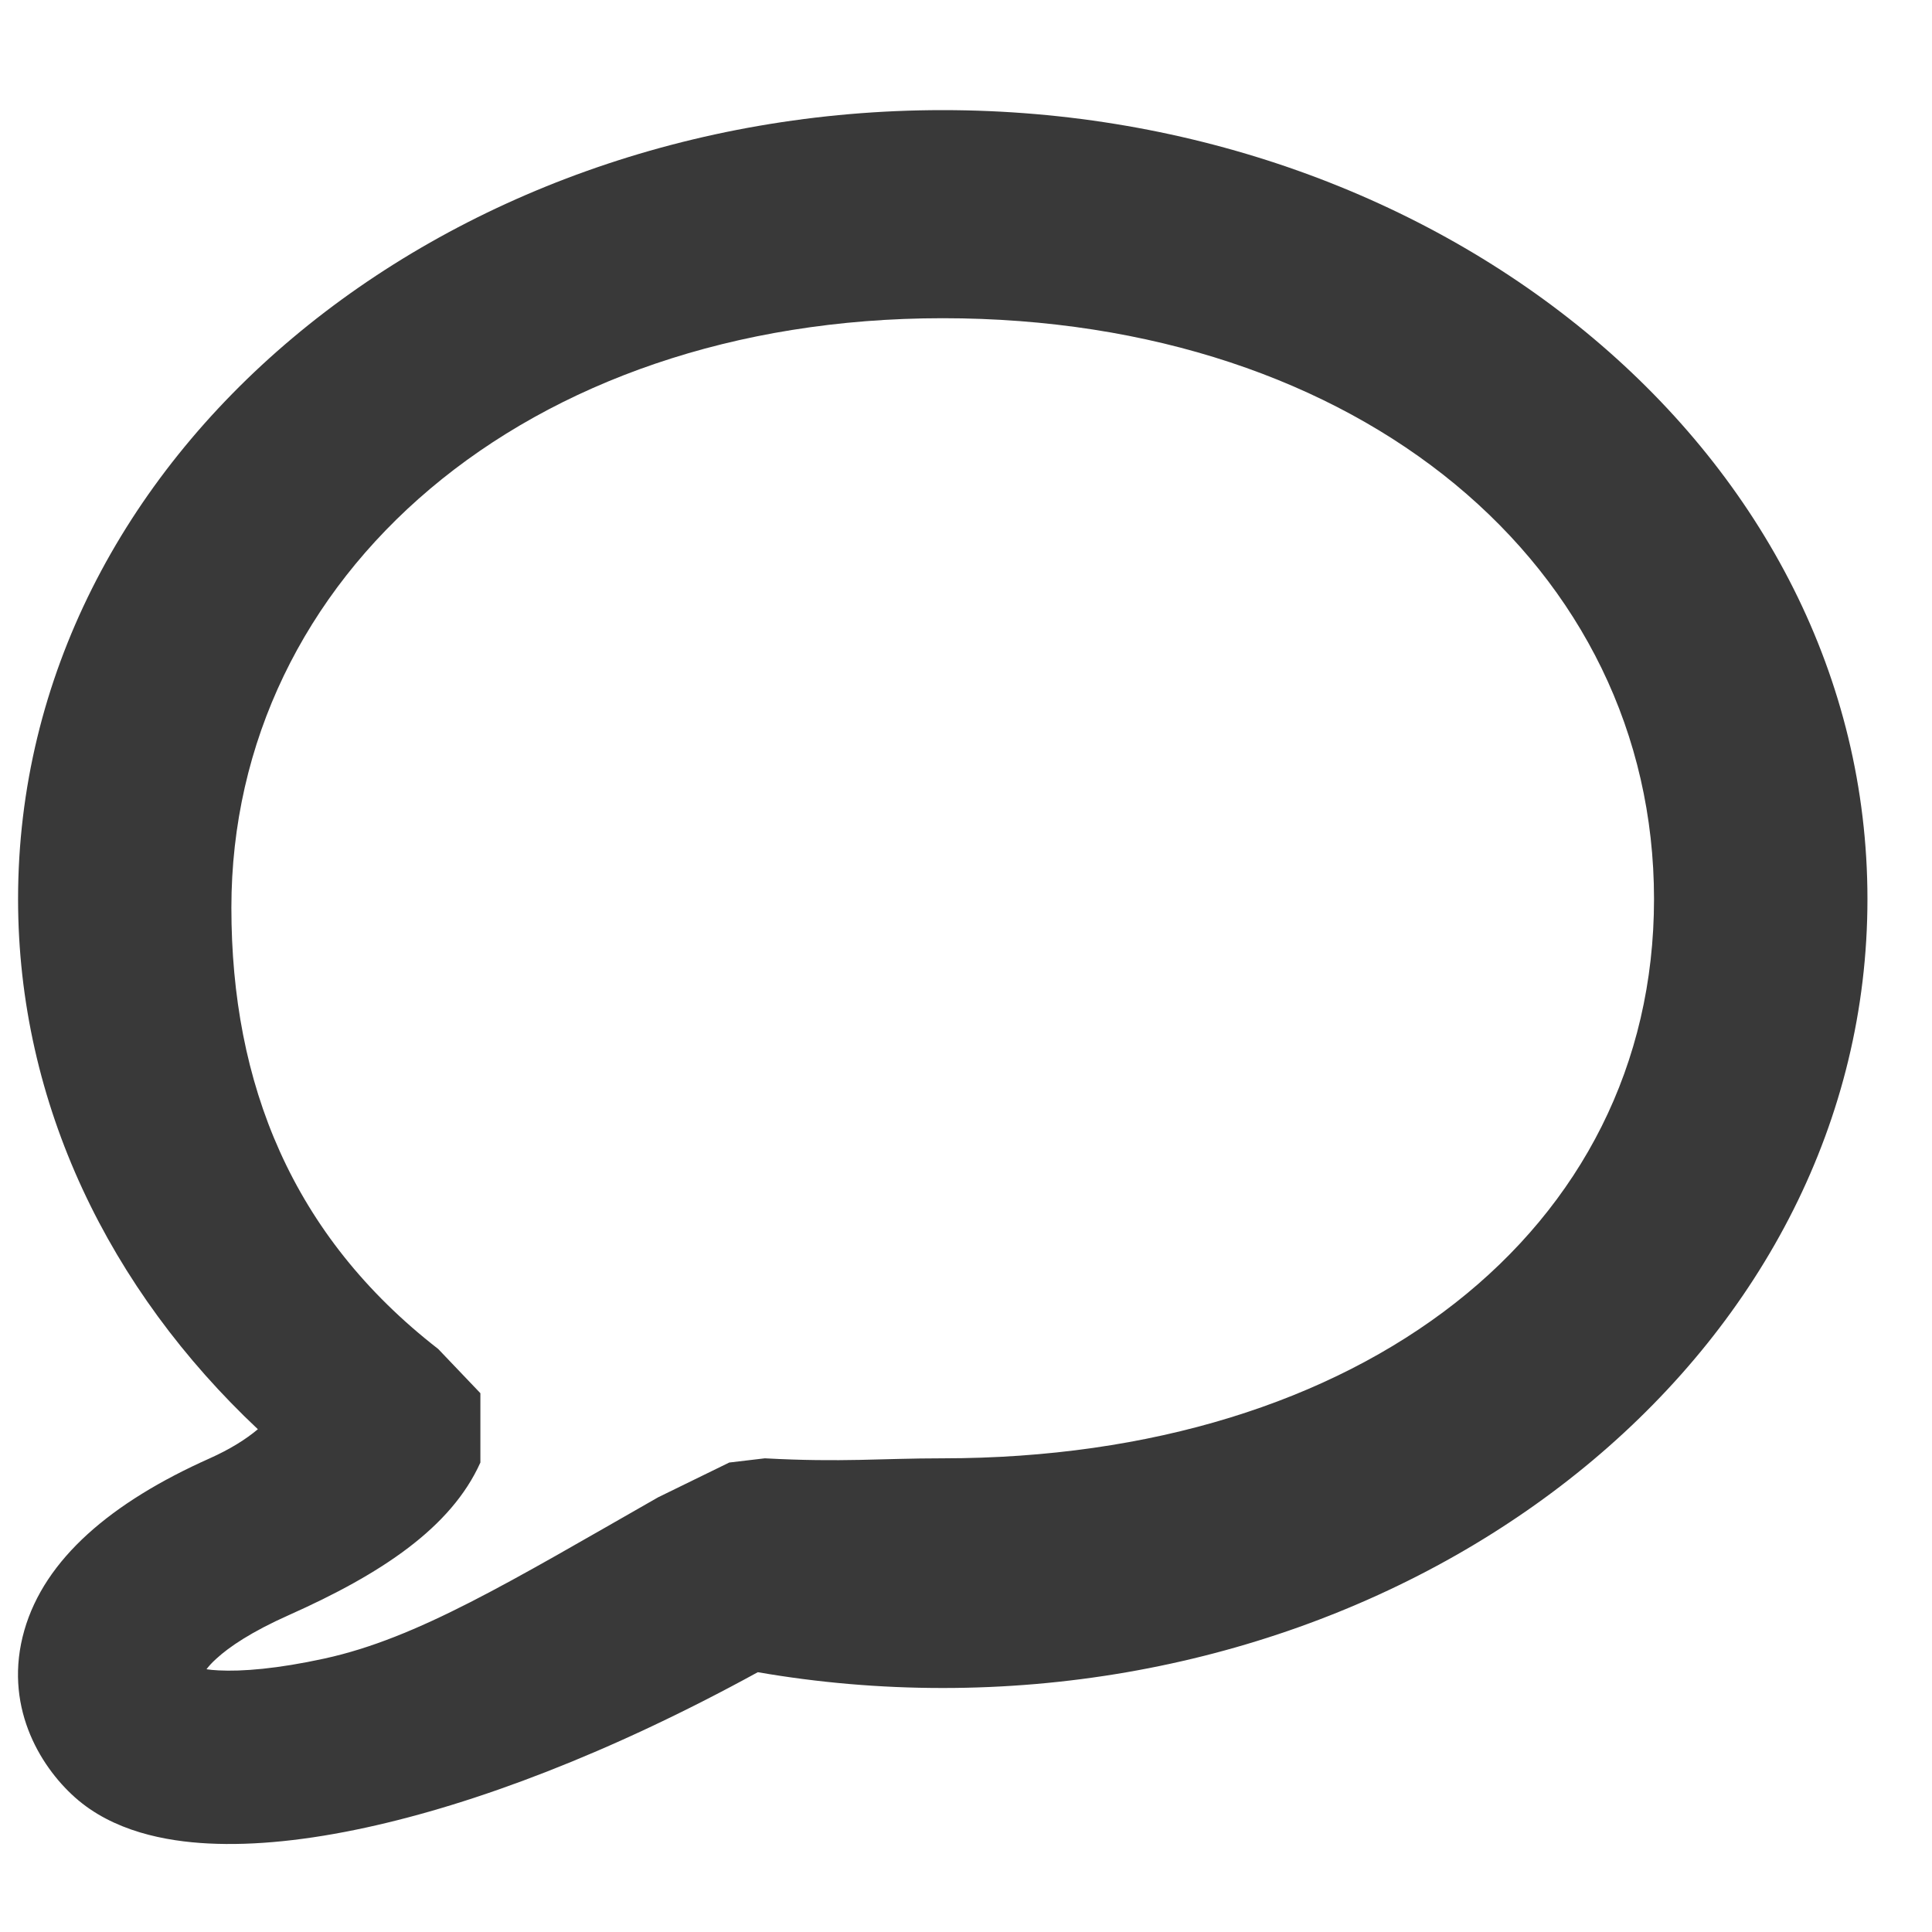
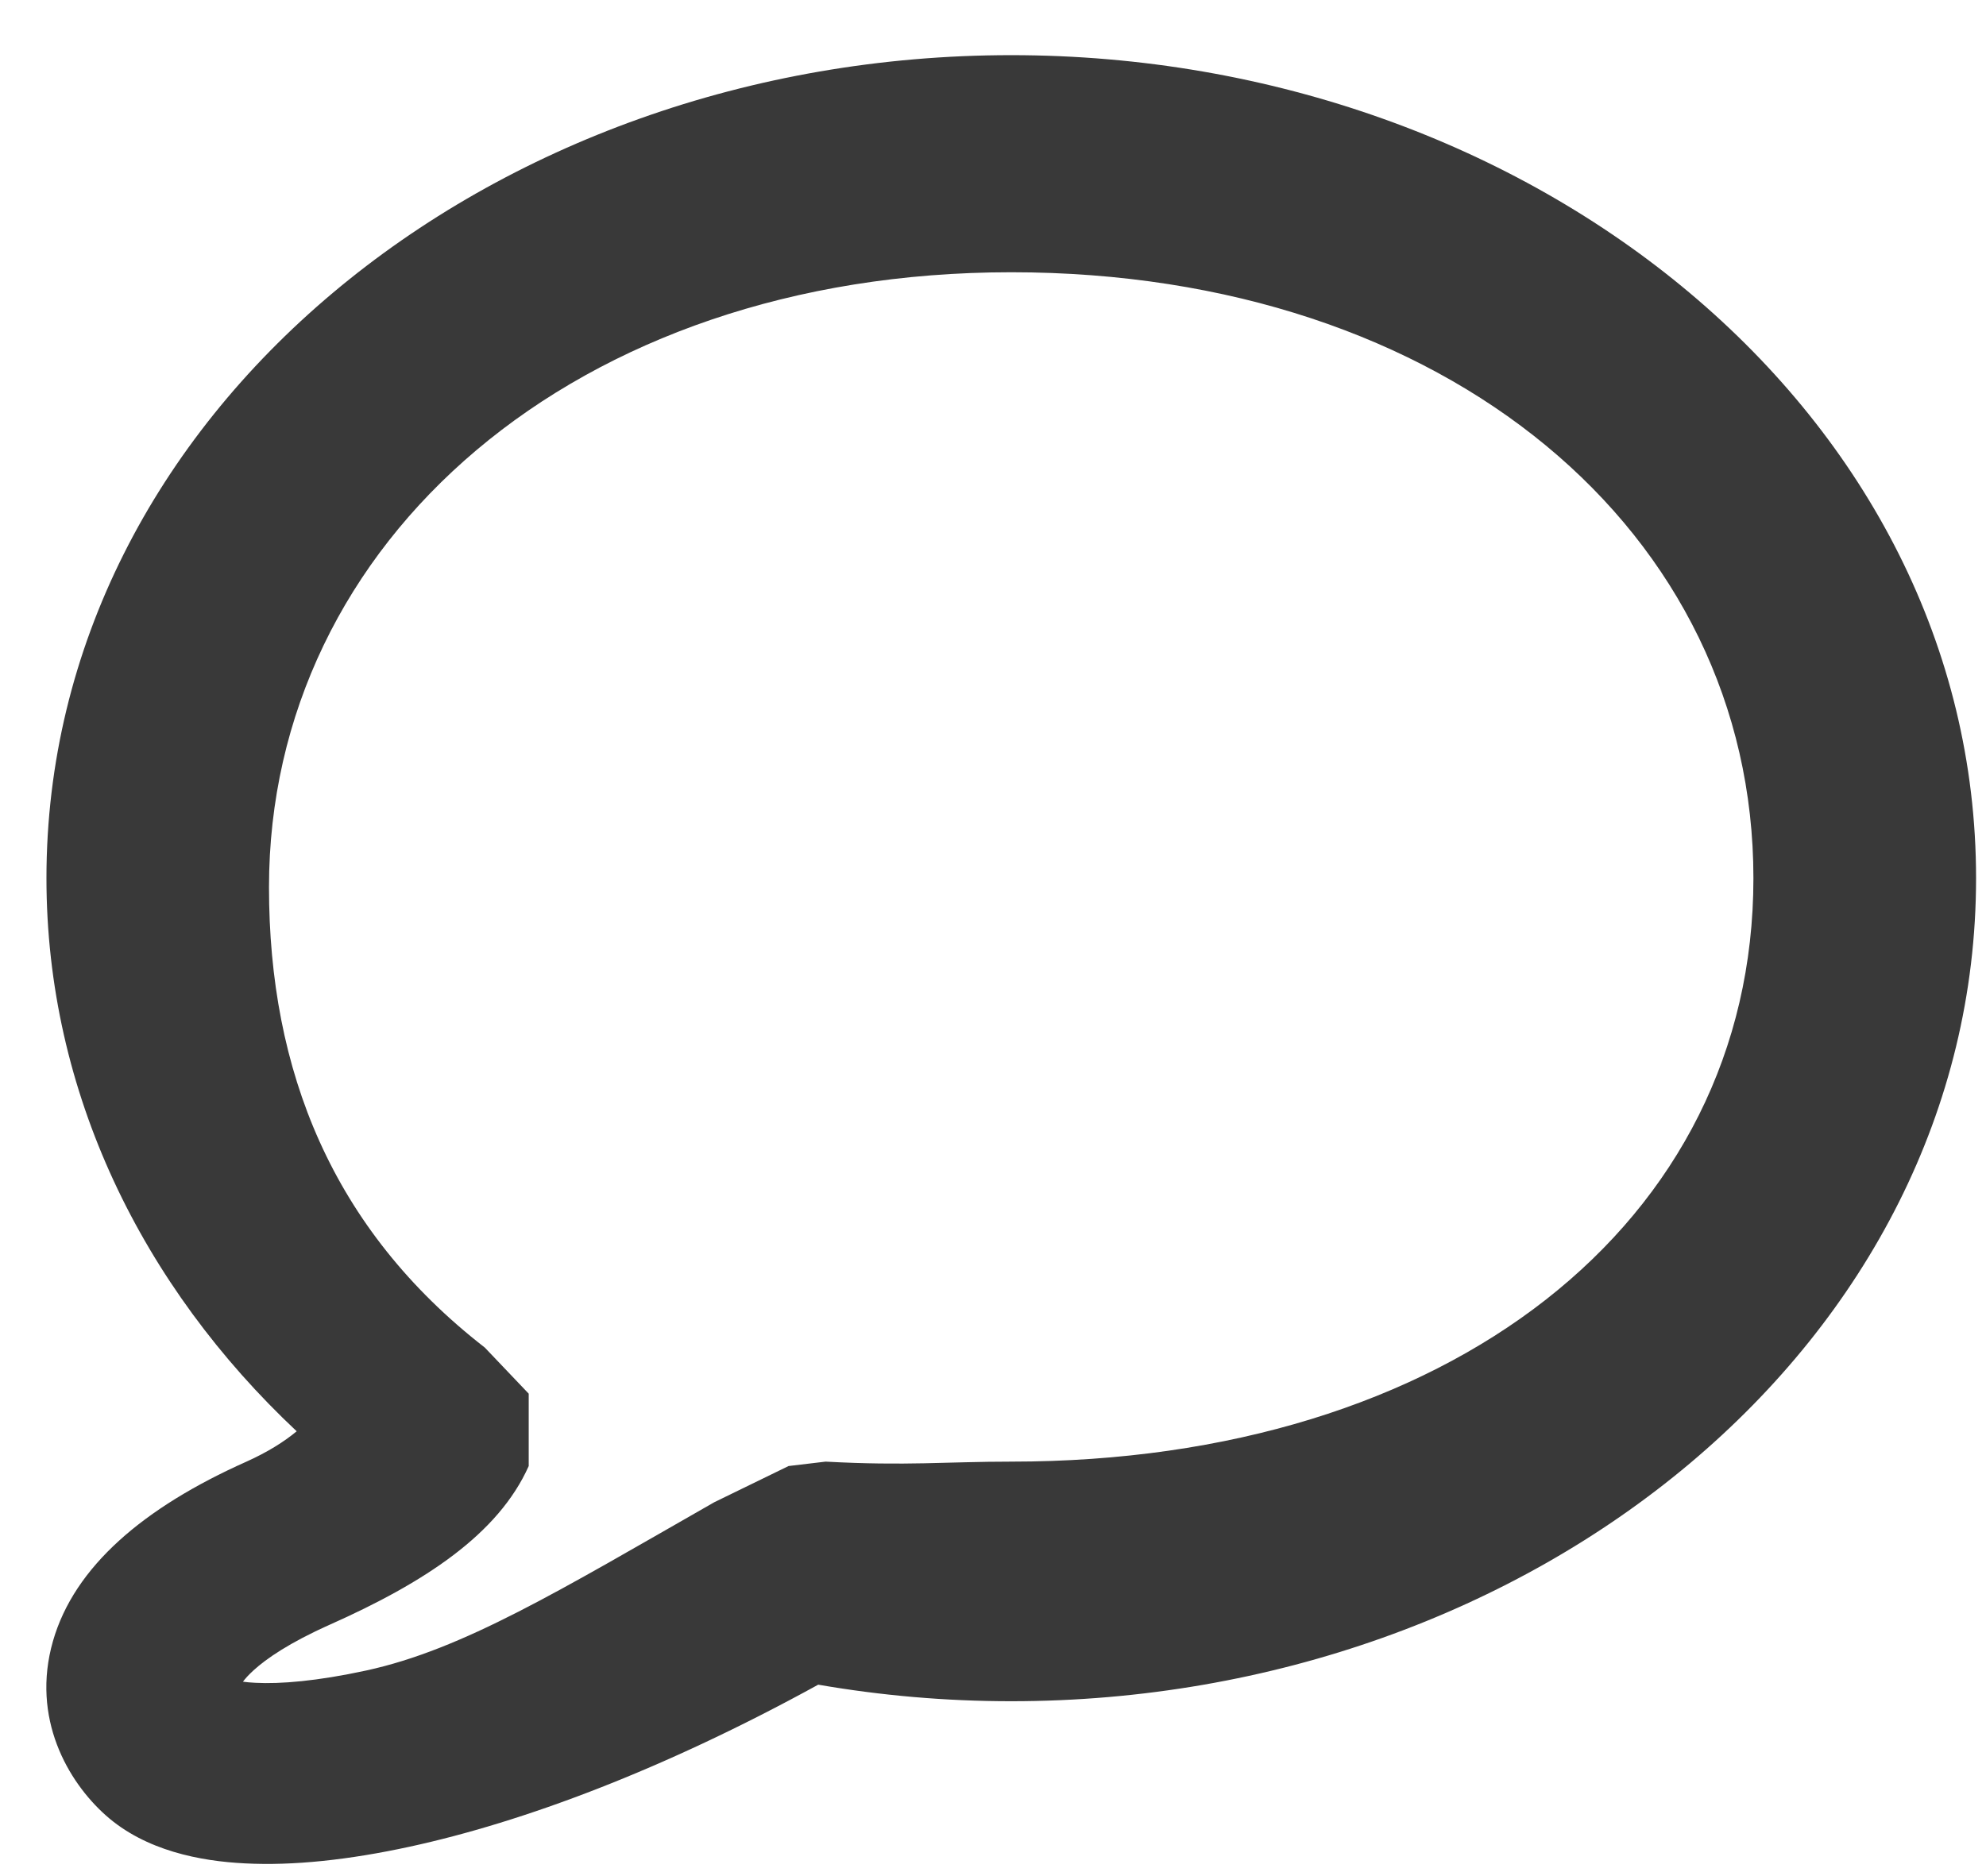
- <svg xmlns="http://www.w3.org/2000/svg" width="17" height="17" viewBox="0 0 17 17" fill="none">
-   <path fill-rule="evenodd" clip-rule="evenodd" d="M8.295 2.8C4.618 2.8 2.036 5.07 2.036 7.987C2.036 9.534 2.568 10.87 3.856 11.87L4.227 12.259V12.869C3.969 13.444 3.35 13.851 2.545 14.21C2.21 14.359 2.015 14.493 1.906 14.593C1.862 14.632 1.834 14.665 1.817 14.688C1.844 14.692 1.879 14.696 1.922 14.698C2.13 14.709 2.442 14.684 2.854 14.594C3.673 14.416 4.485 13.92 5.791 13.175L6.417 12.869L6.73 12.832C7.418 12.869 7.744 12.832 8.295 12.832C11.973 12.832 14.554 10.829 14.554 7.911C14.554 4.993 11.973 2.8 8.295 2.8ZM0.159 7.911C0.159 4.004 3.885 0.969 8.295 0.969C12.706 0.969 16.432 4.004 16.432 7.911C16.432 11.818 12.706 14.853 8.295 14.853C7.739 14.853 7.194 14.805 6.668 14.714C5.358 15.432 4.178 15.873 3.221 16.081C2.712 16.192 2.24 16.242 1.833 16.221C1.458 16.202 0.995 16.115 0.659 15.815C0.341 15.531 0.028 14.996 0.214 14.346C0.394 13.718 0.976 13.22 1.846 12.832C2.024 12.752 2.162 12.666 2.269 12.576C0.968 11.353 0.159 9.719 0.159 7.911Z" fill="#393939" />
+ <svg xmlns="http://www.w3.org/2000/svg" width="18" height="17" viewBox="0 0 18 17" fill="none">
+   <path fill-rule="evenodd" clip-rule="evenodd" d="M9.165 2.468C5.213 2.468 2.438 4.907 2.438 8.043C2.438 9.705 3.01 11.141 4.394 12.216L4.792 12.634V13.29C4.516 13.908 3.85 14.345 2.985 14.73C2.625 14.891 2.415 15.035 2.298 15.142C2.251 15.185 2.221 15.219 2.202 15.245C2.232 15.249 2.269 15.253 2.315 15.255C2.54 15.267 2.874 15.24 3.317 15.144C4.198 14.953 5.07 14.42 6.474 13.618L7.147 13.29L7.483 13.25C8.223 13.29 8.572 13.25 9.165 13.25C13.118 13.25 15.892 11.097 15.892 7.961C15.892 4.825 13.118 2.468 9.165 2.468ZM0.421 7.961C0.421 3.762 4.425 0.5 9.165 0.5C13.906 0.5 17.91 3.762 17.91 7.961C17.91 12.161 13.906 15.422 9.165 15.422C8.567 15.422 7.982 15.37 7.416 15.272C6.009 16.045 4.74 16.518 3.712 16.741C3.164 16.86 2.658 16.915 2.22 16.892C1.817 16.872 1.319 16.778 0.958 16.456C0.616 16.151 0.28 15.576 0.48 14.877C0.674 14.202 1.299 13.667 2.234 13.25C2.425 13.164 2.573 13.071 2.689 12.975C1.29 11.661 0.421 9.905 0.421 7.961Z" fill="#393939" />
</svg>
